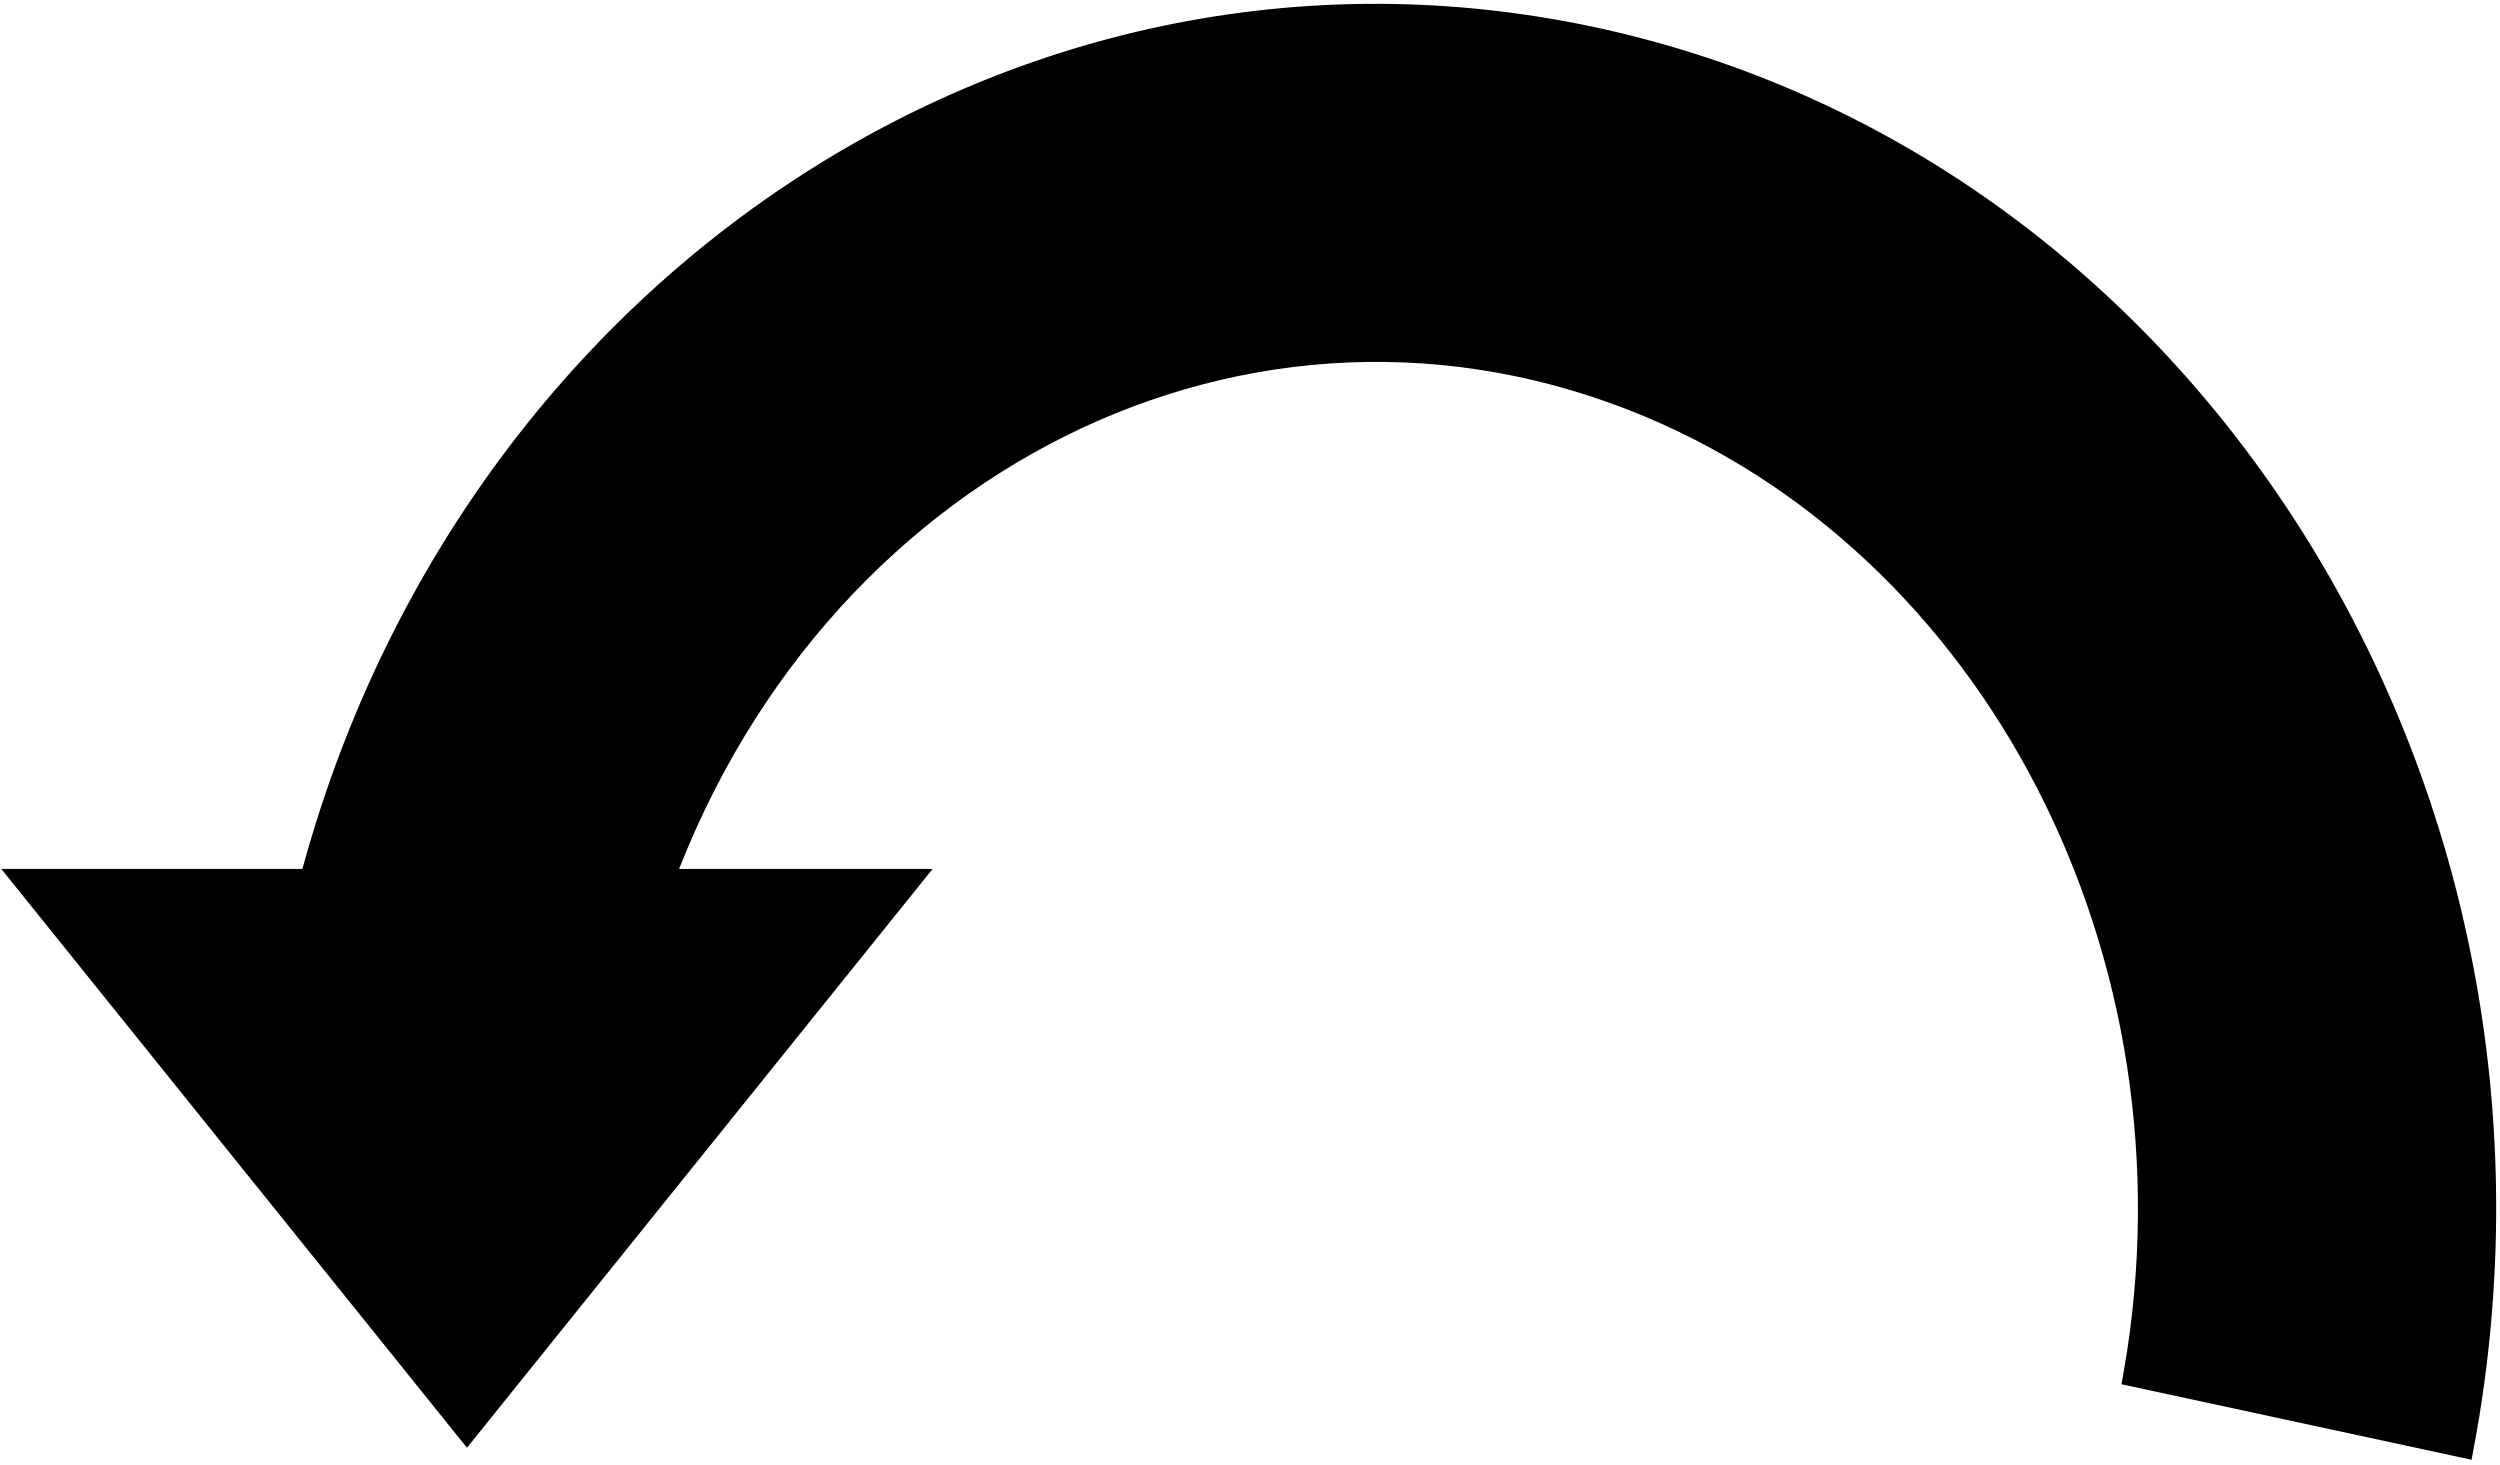
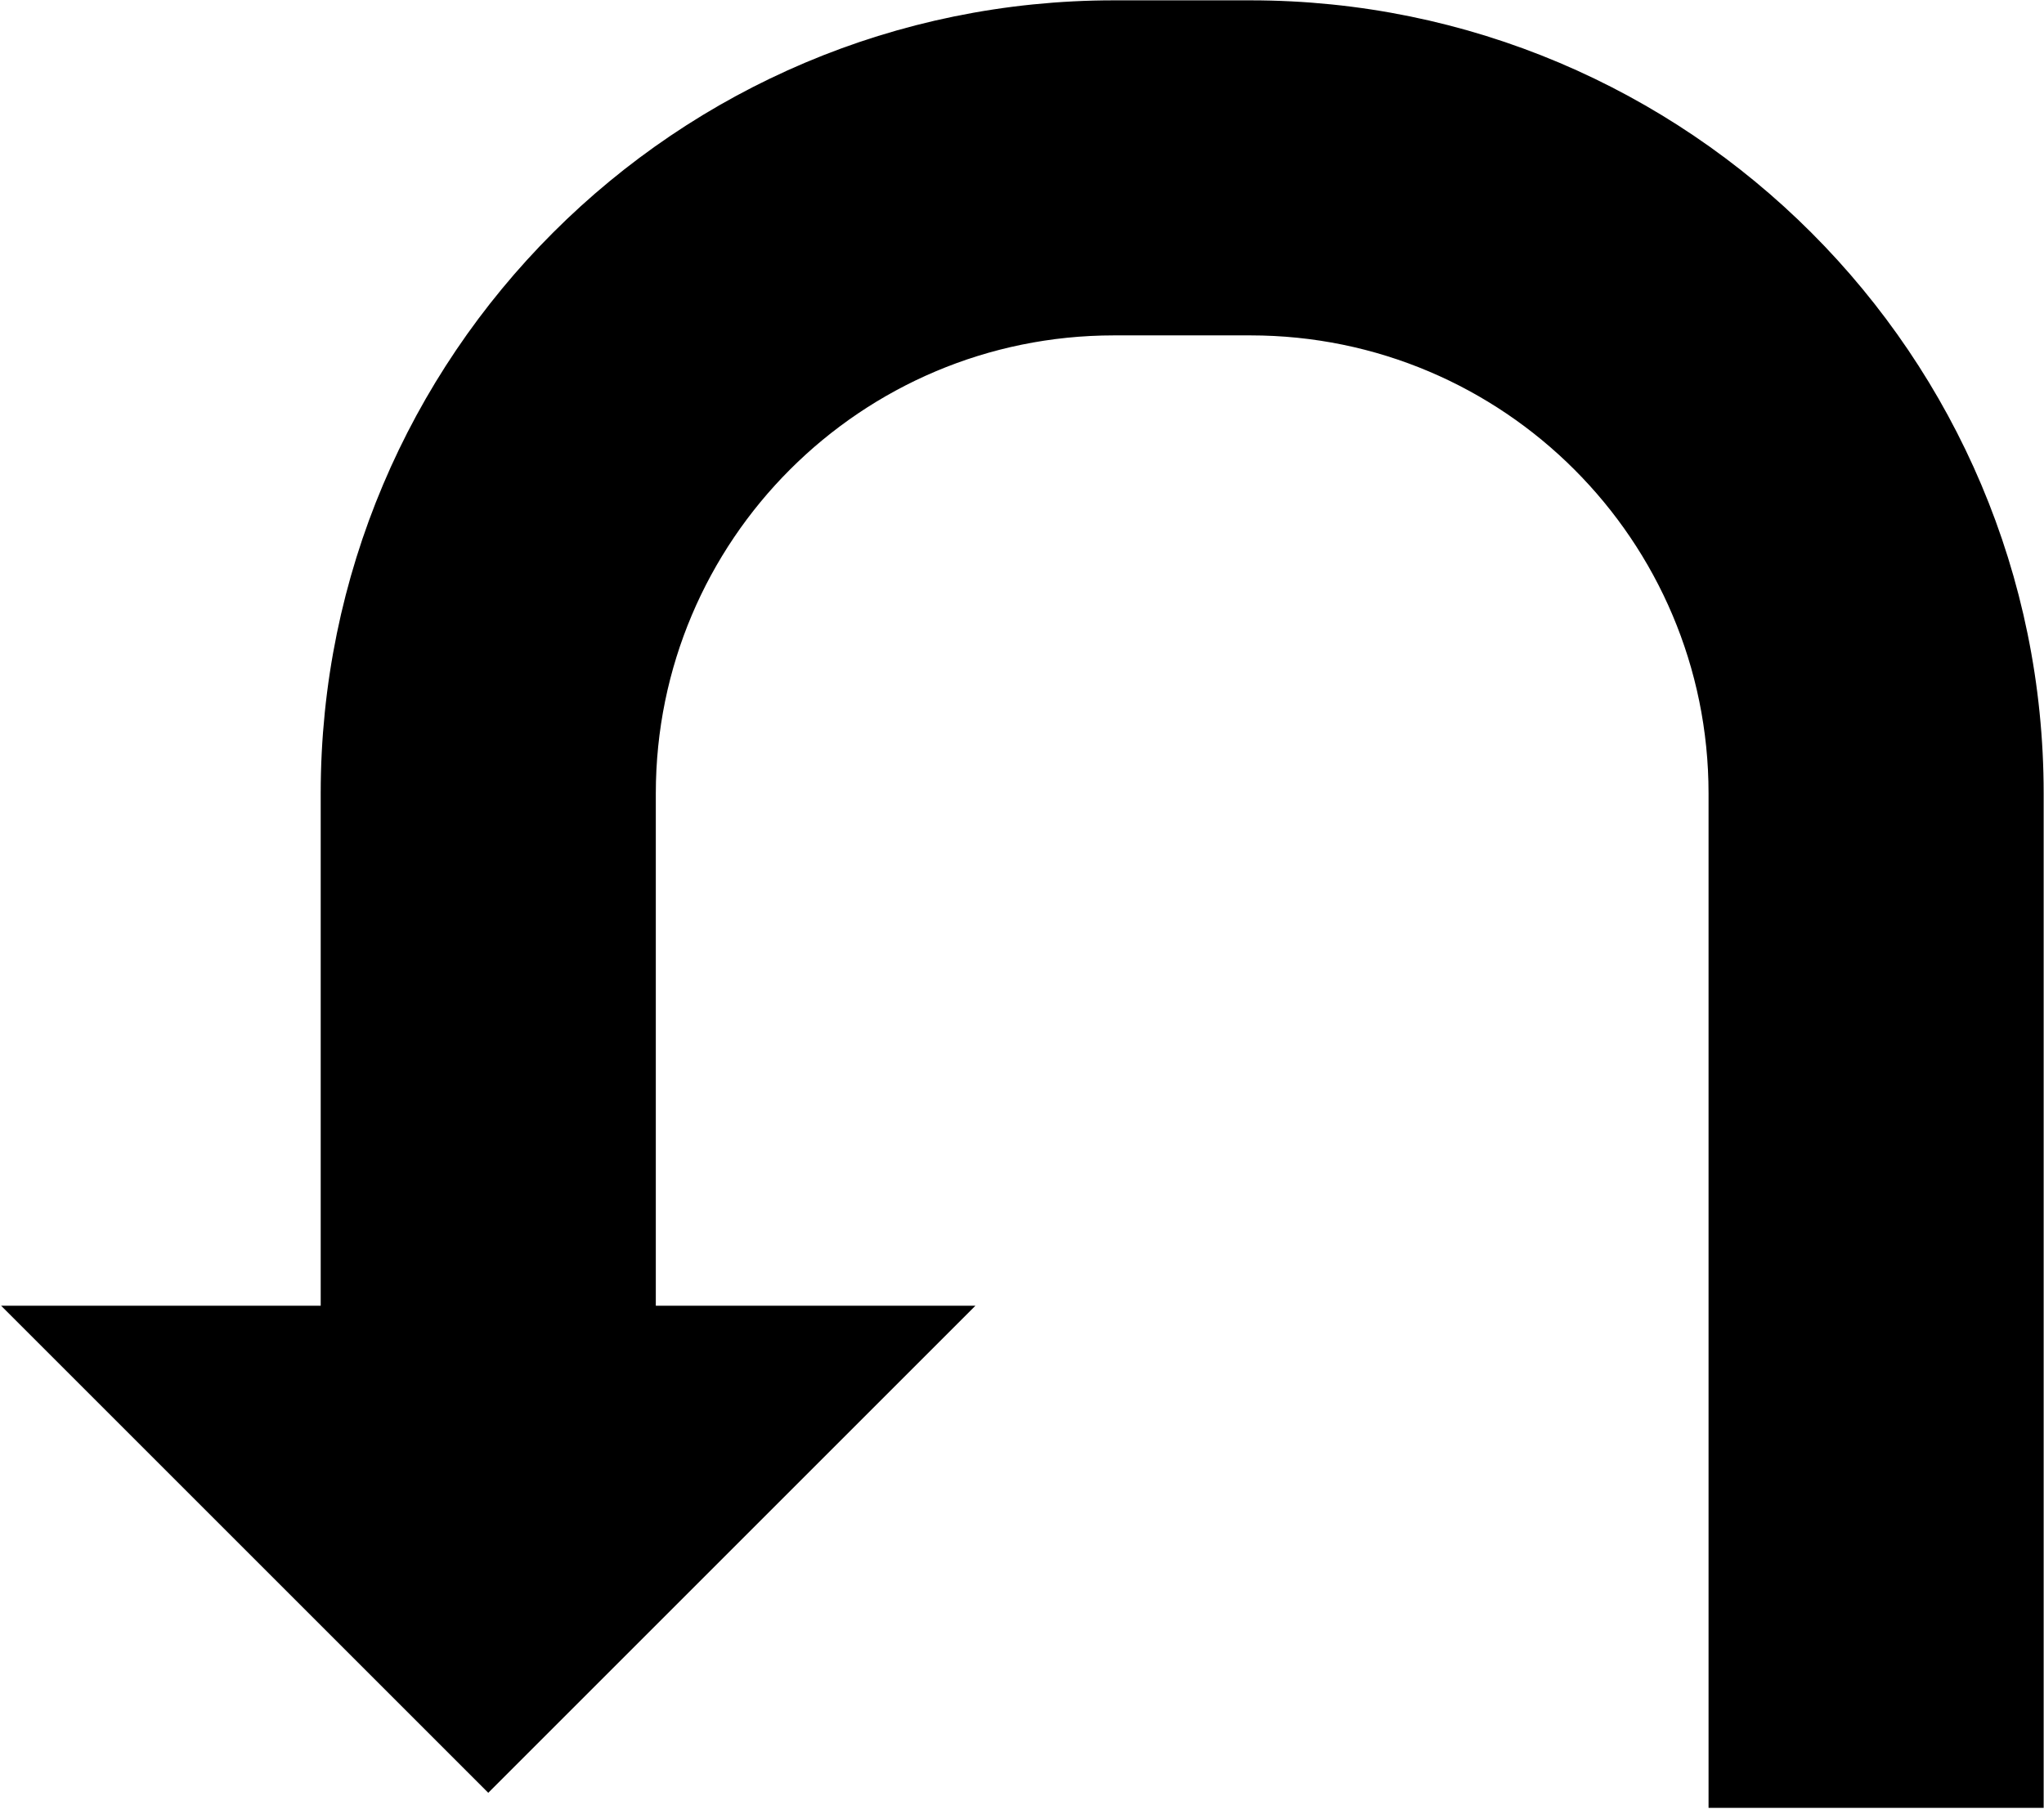
- <svg xmlns="http://www.w3.org/2000/svg" width="613" height="359" xml:space="preserve" overflow="hidden">
-   <g transform="translate(-605 -1972)">
-     <path d="M38.199 382.329C8.814 224.159 103.995 70.27 250.793 38.608 393.182 7.897 532.74 103.539 567.289 255.509L598.929 255.79 534.601 327.051 452.151 254.485 483.314 254.762C448.381 144.792 339.78 87.091 240.748 125.882 151.879 160.693 99.378 262.534 117.346 365.258Z" stroke="#000000" stroke-width="6.875" stroke-miterlimit="8" fill-rule="evenodd" transform="matrix(-1 0 0 1 1246.5 1943.5)" />
-     <path d="M826.5 2188.5 719.5 2321.5 612.5 2188.5Z" stroke="#000000" stroke-width="6.875" stroke-miterlimit="8" fill-rule="evenodd" />
+ <svg xmlns="http://www.w3.org/2000/svg" width="382" height="338" xml:space="preserve" overflow="hidden">
+   <g transform="translate(-586 -1990)">
+     <path d="M0 331 0 144.813C-2.3553e-14 64.835 64.835-2.3553e-14 144.812-4.7106e-14L170.315 0C250.292-4.7106e-14 315.127 64.835 315.127 144.813L315.127 244.007 370 244.007 287.25 326.757 204.5 244.007 259.374 244.007 259.374 144.813C259.374 95.627 219.501 55.754 170.315 55.754L144.812 55.754C95.627 55.754 55.754 95.627 55.754 144.813L55.754 331Z" stroke="#000000" stroke-width="6.875" stroke-miterlimit="8" fill-rule="evenodd" transform="matrix(-1 0 0 1 964.5 1993.5)" />
  </g>
</svg>
